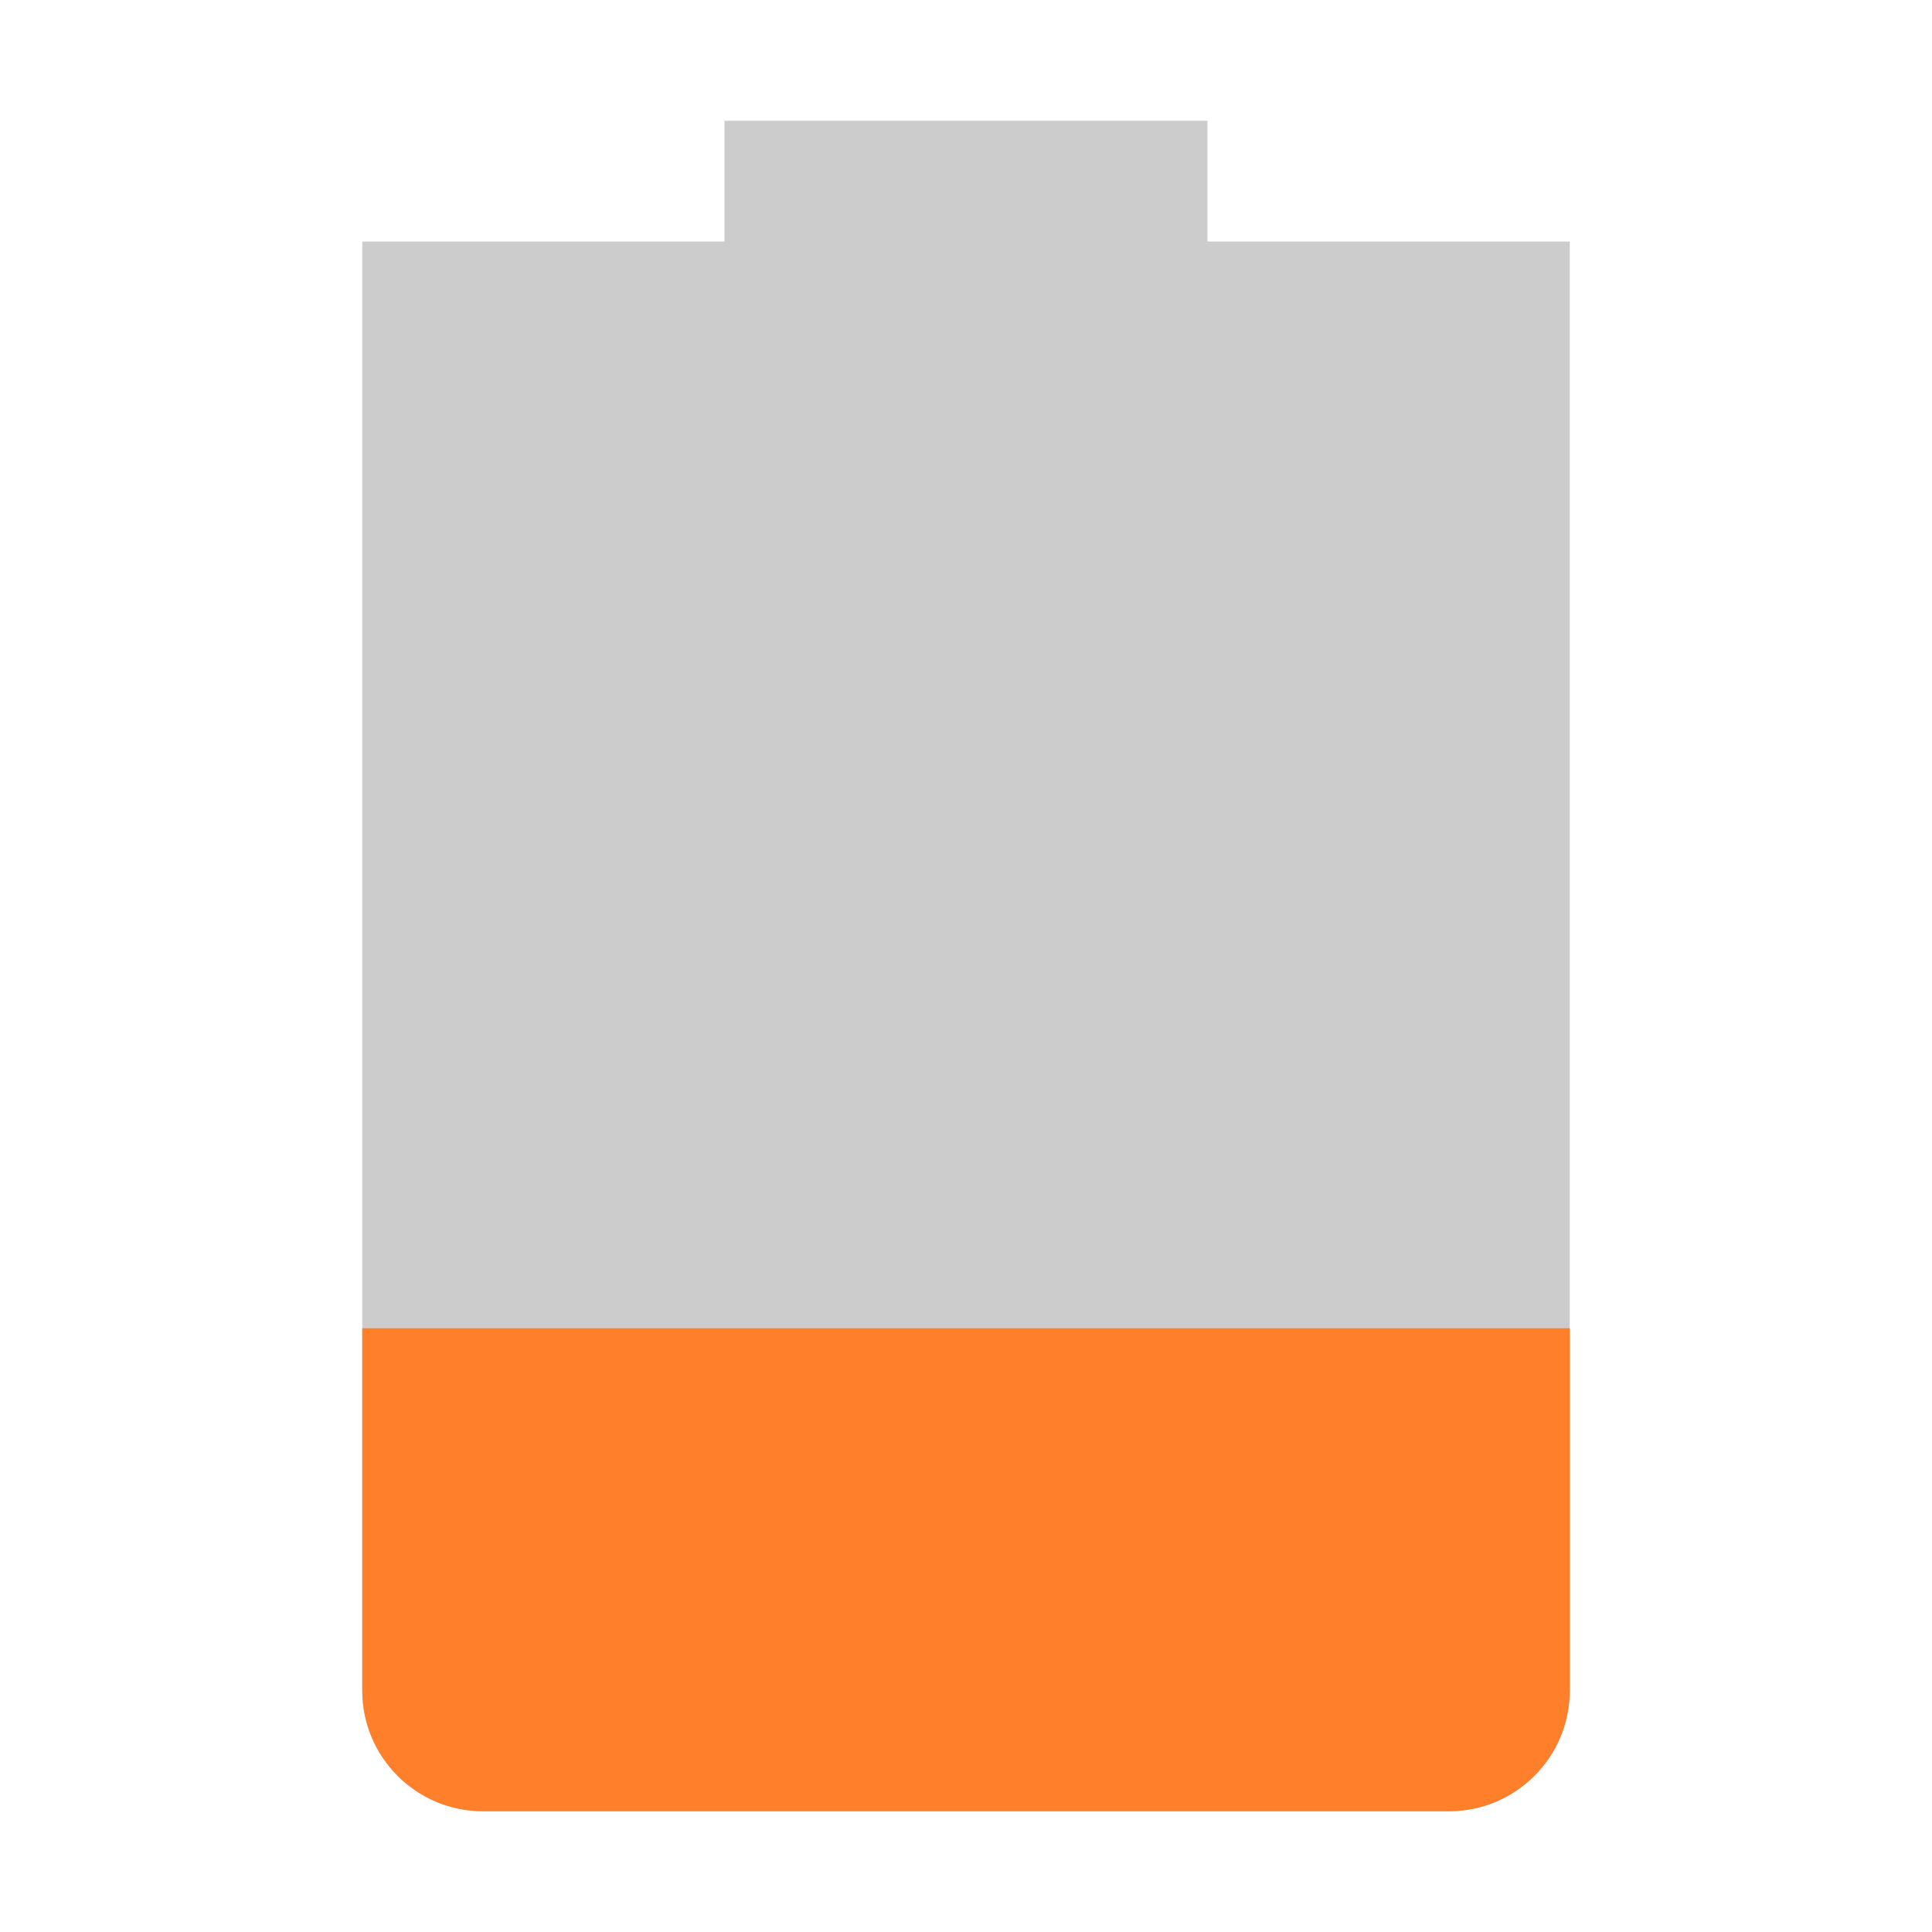
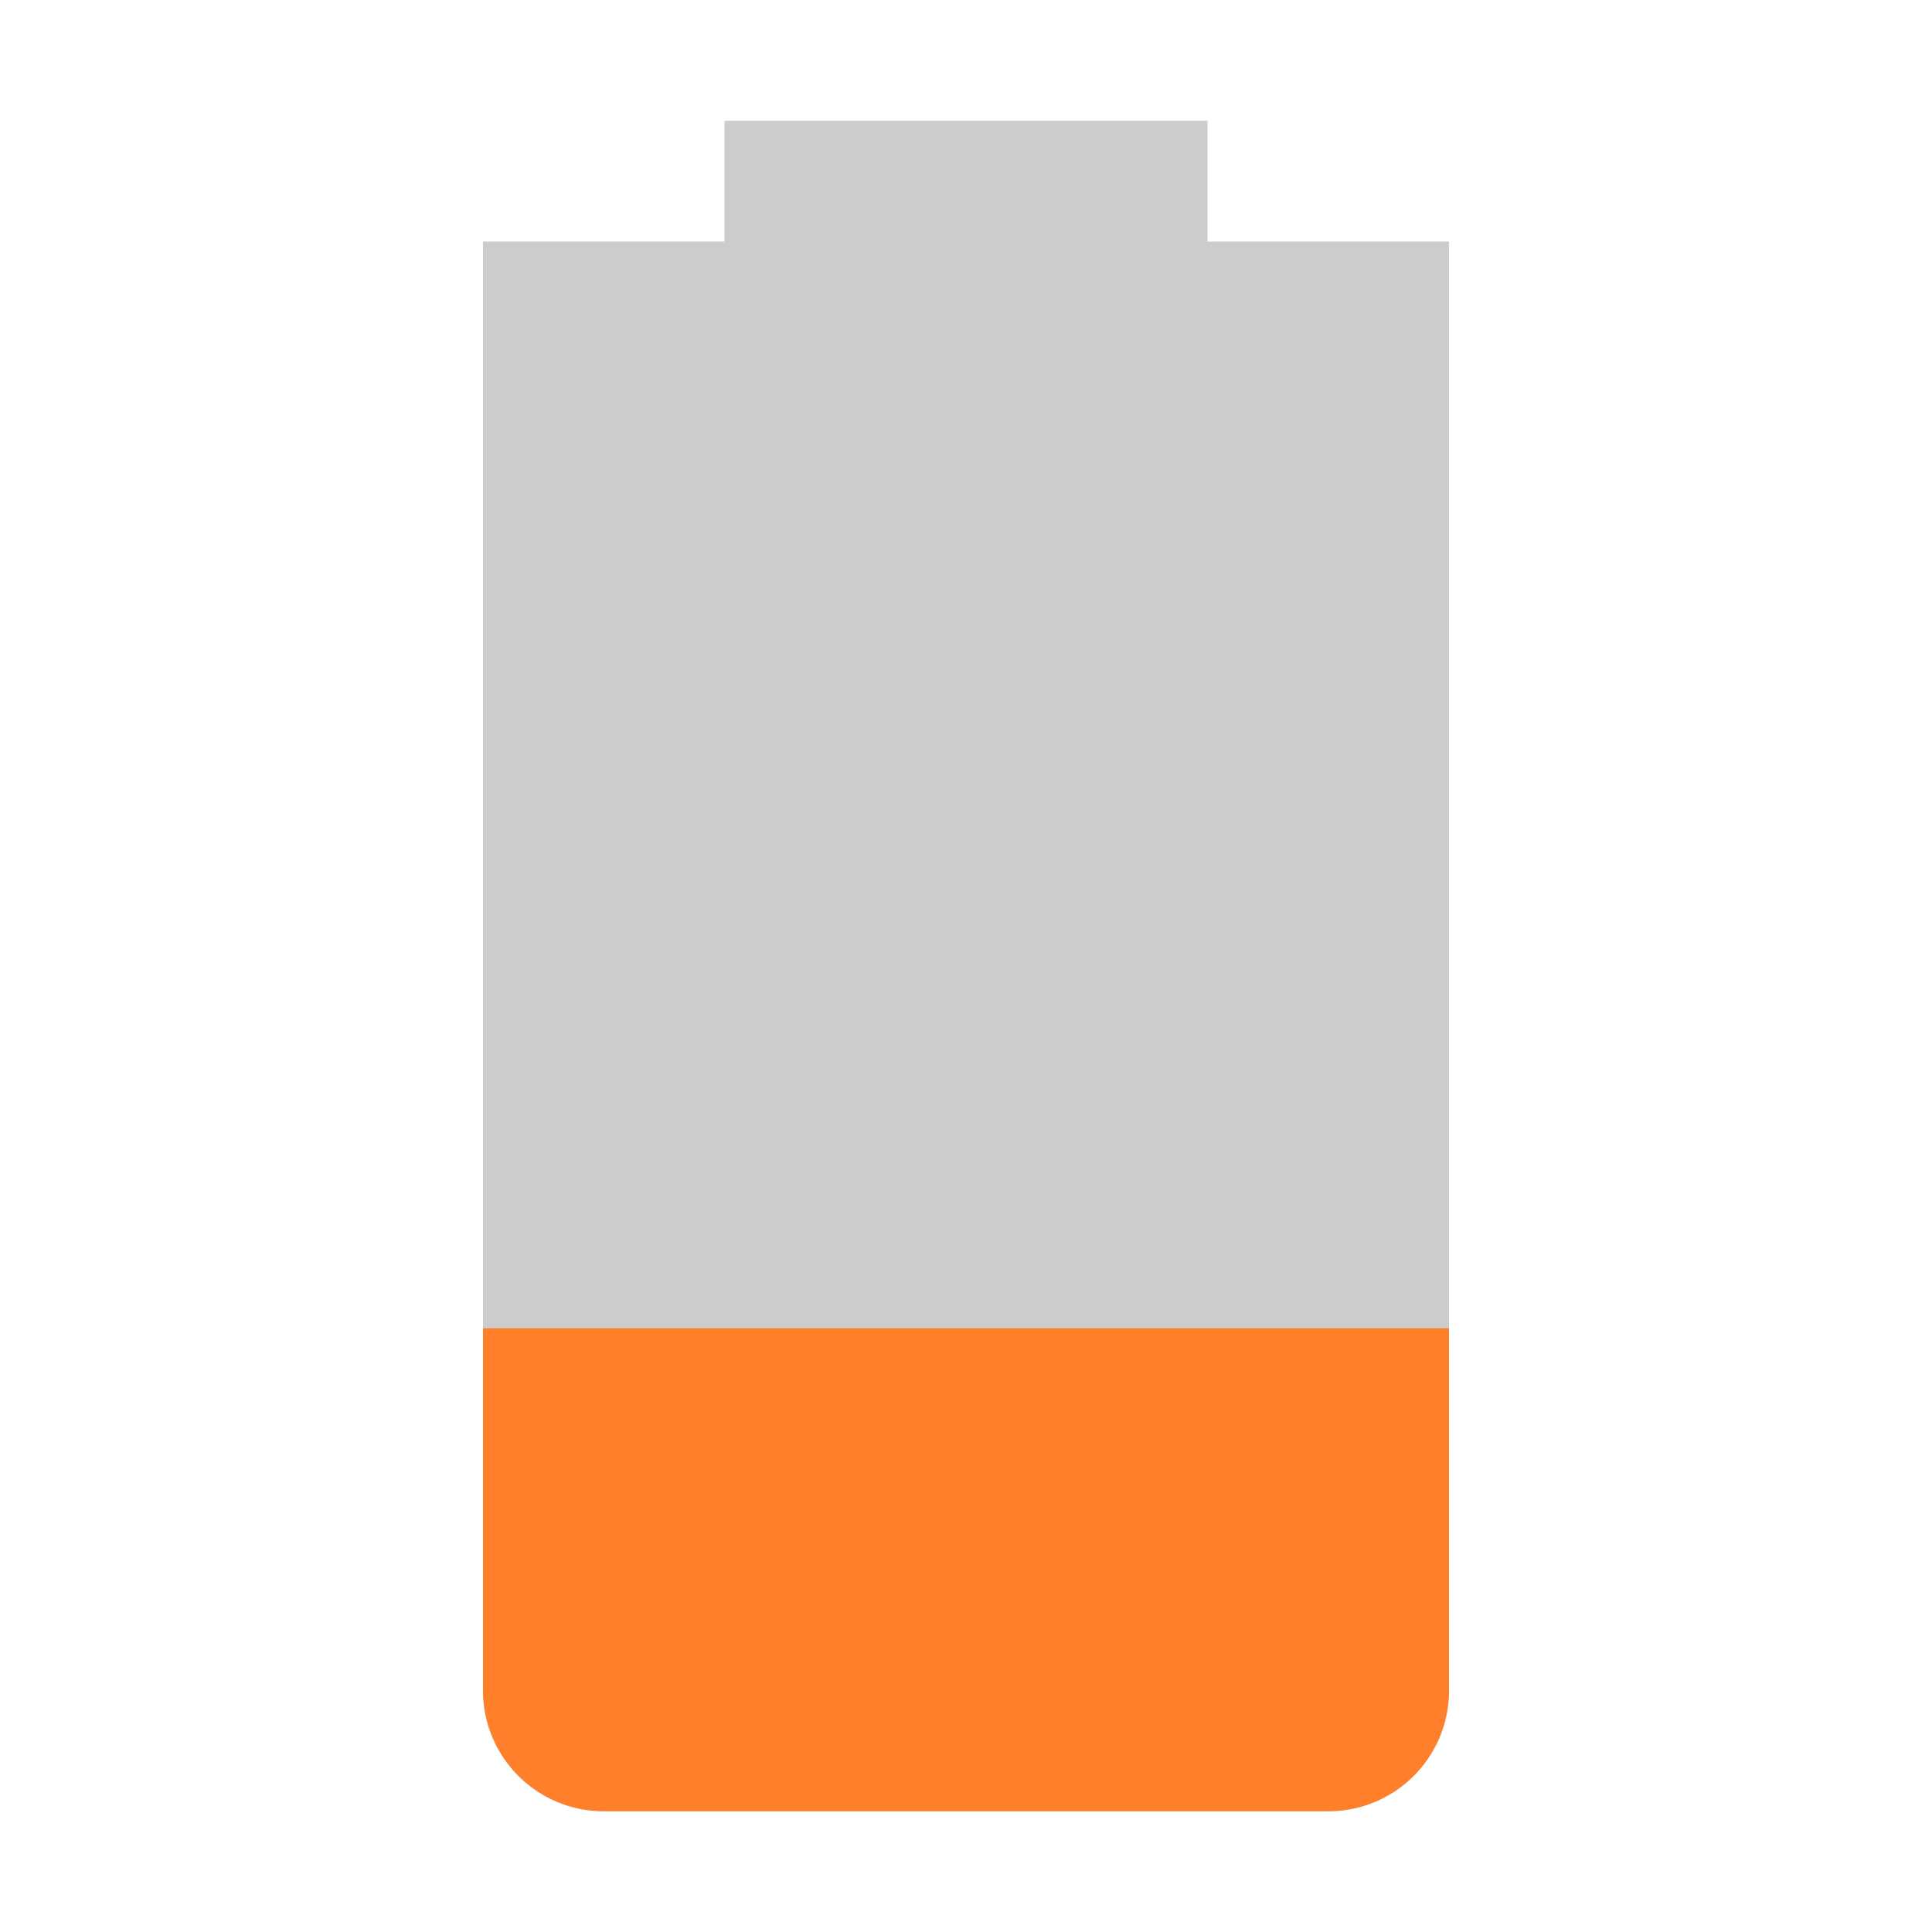
- <svg xmlns="http://www.w3.org/2000/svg" width="16" height="16" enable-background="new" version="1.1">
-   <path d="m6 1v1h-3v12a1 1 0 0 0 1 1h8a1 1 0 0 0 1-1v-12h-3v-1z" fill="#555555" opacity=".3" />
-   <path d="m3 11v3c0 0.552 0.448 1 1 1h8c0.552 0 1-0.448 1-1v-3z" class="warning" fill="#ff7f2a" />
+ <svg xmlns="http://www.w3.org/2000/svg" width="16" height="16" enable-background="new" version="1.1" id="svg6">
+   <defs id="defs10" />
+   <path d="M 6,1 V 2 H 4 v 12 c 0,0.552 0.448,1 1,1 h 6 c 0.552,0 1,-0.447 1,-1 V 2 H 10 V 1 Z" fill="#555555" opacity="0.3" id="path2" />
+   <path d="m 4,11 v 3 c 0,0.552 0.448,1 1,1 h 6 c 0.552,0 1,-0.445 1,-1 v -3 z" class="warning" fill="#ff7f2a" id="path4" />
</svg>
